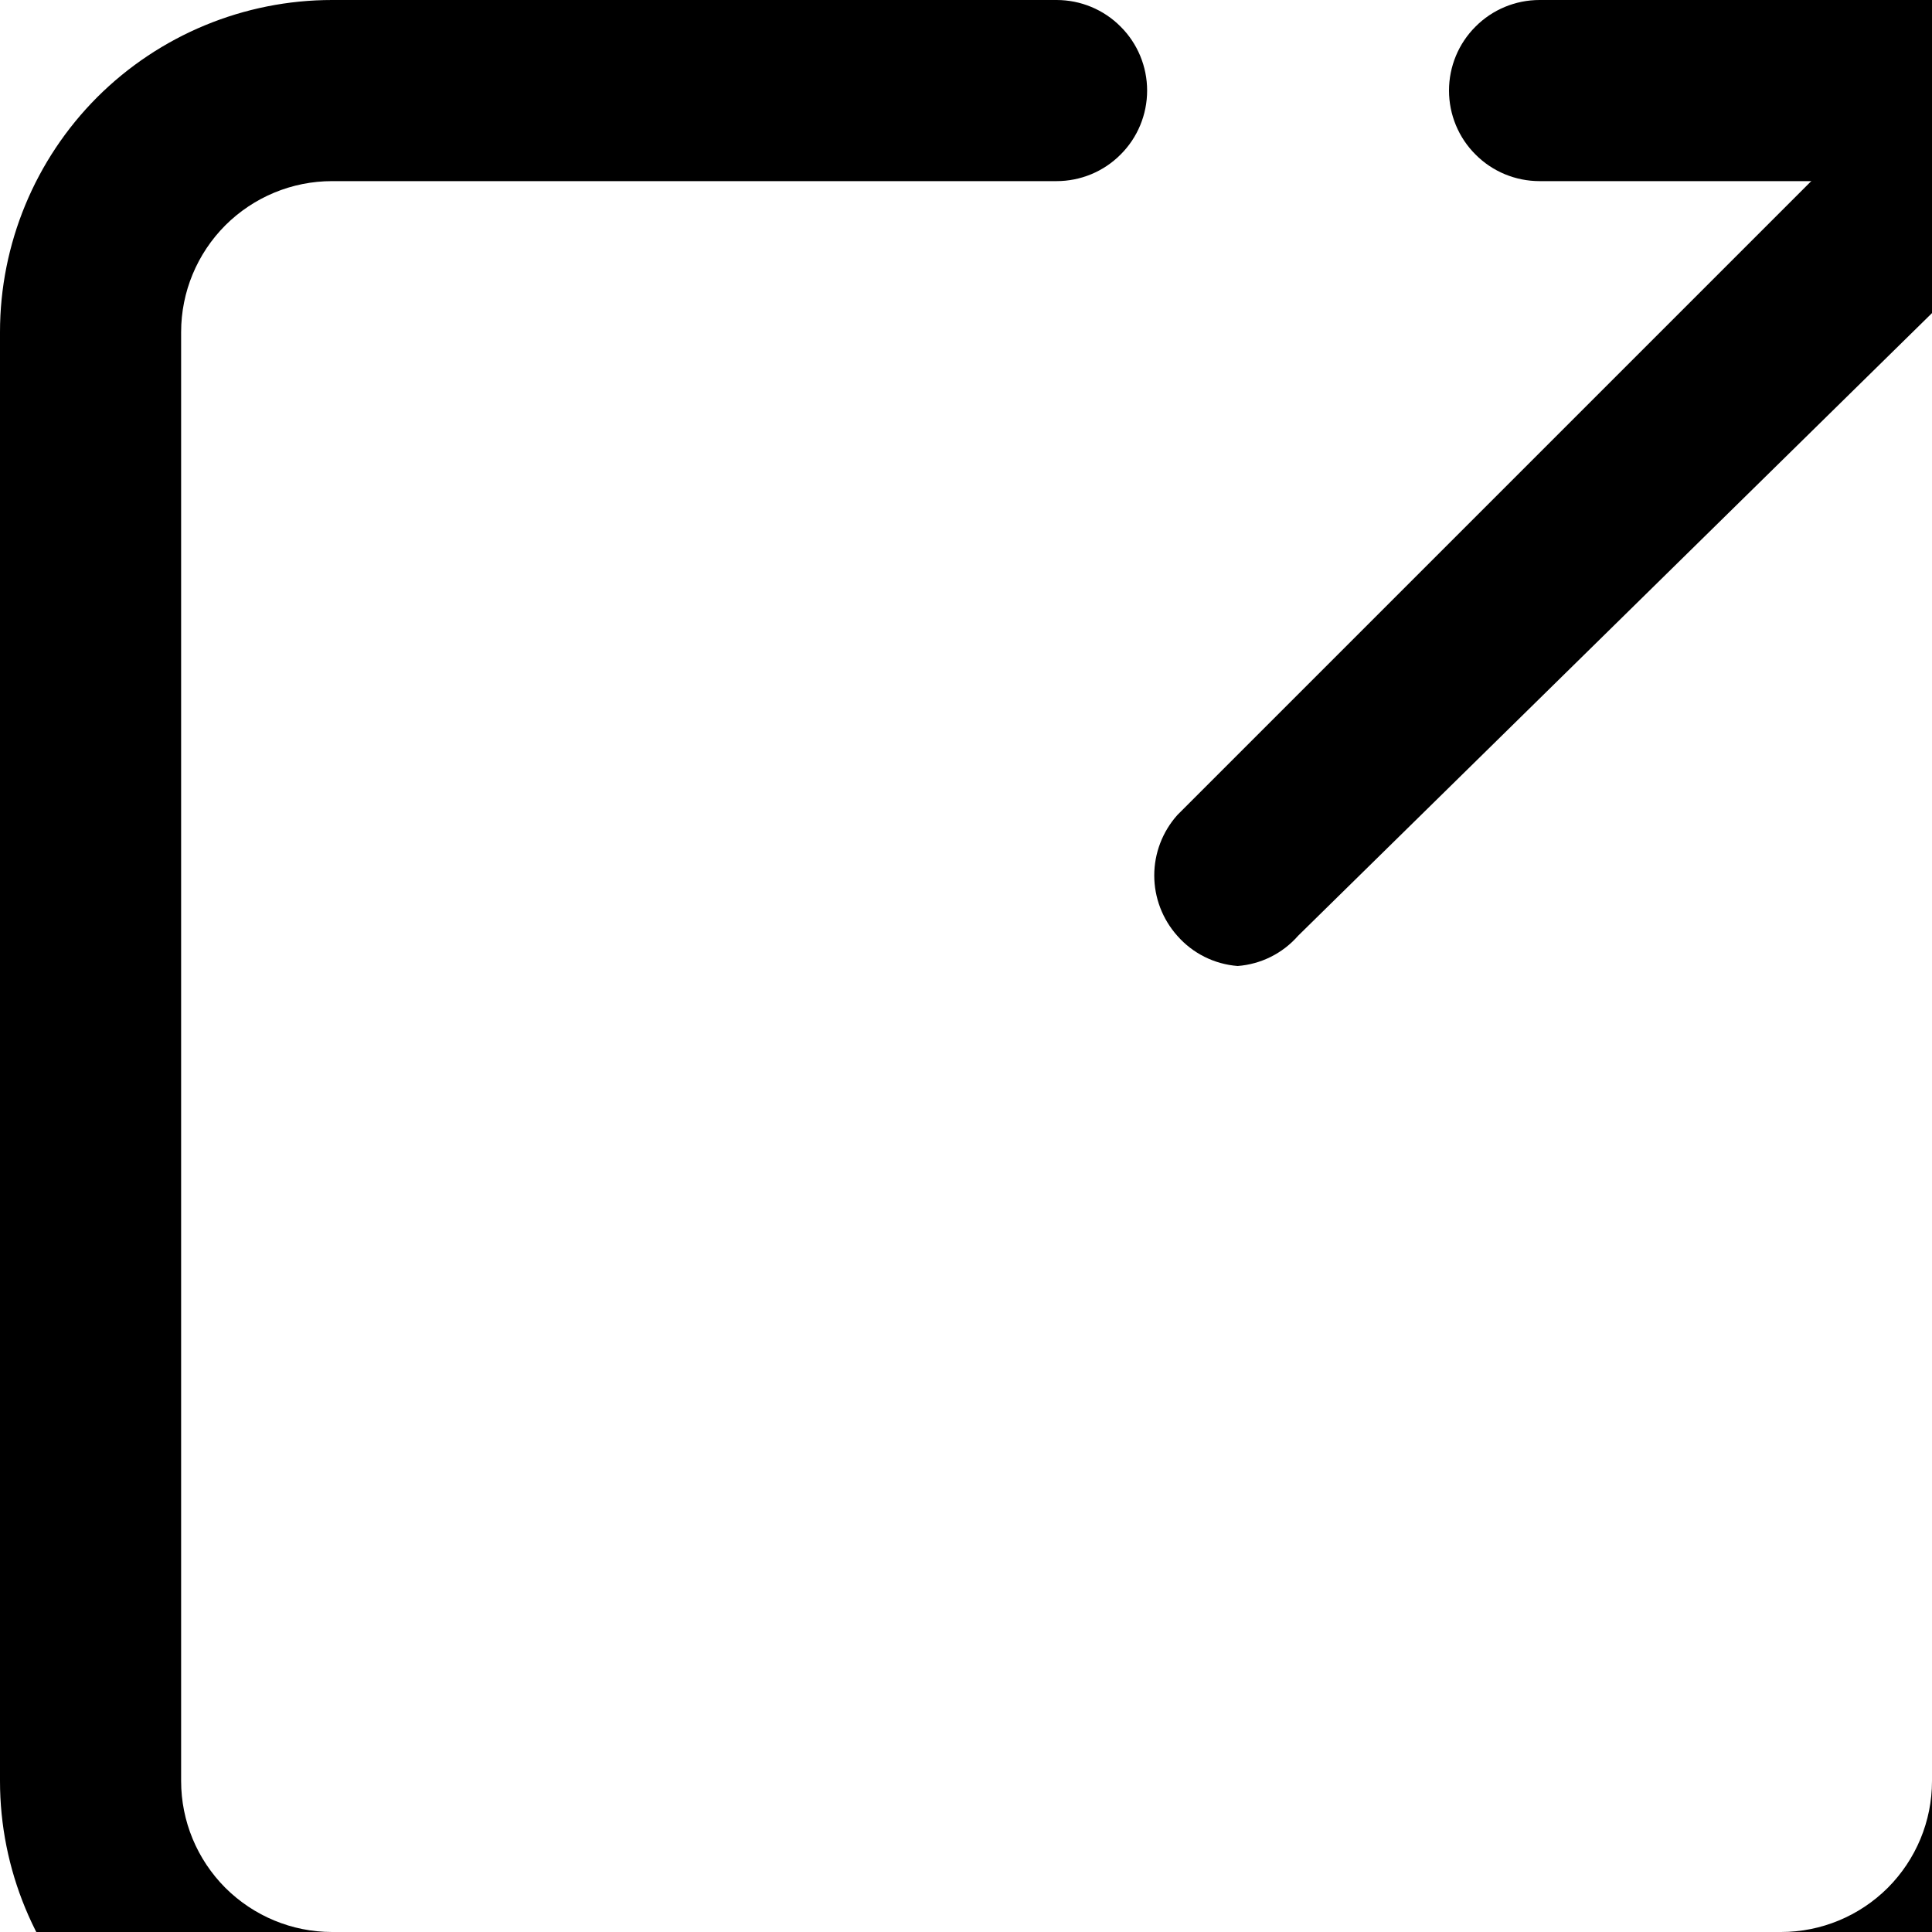
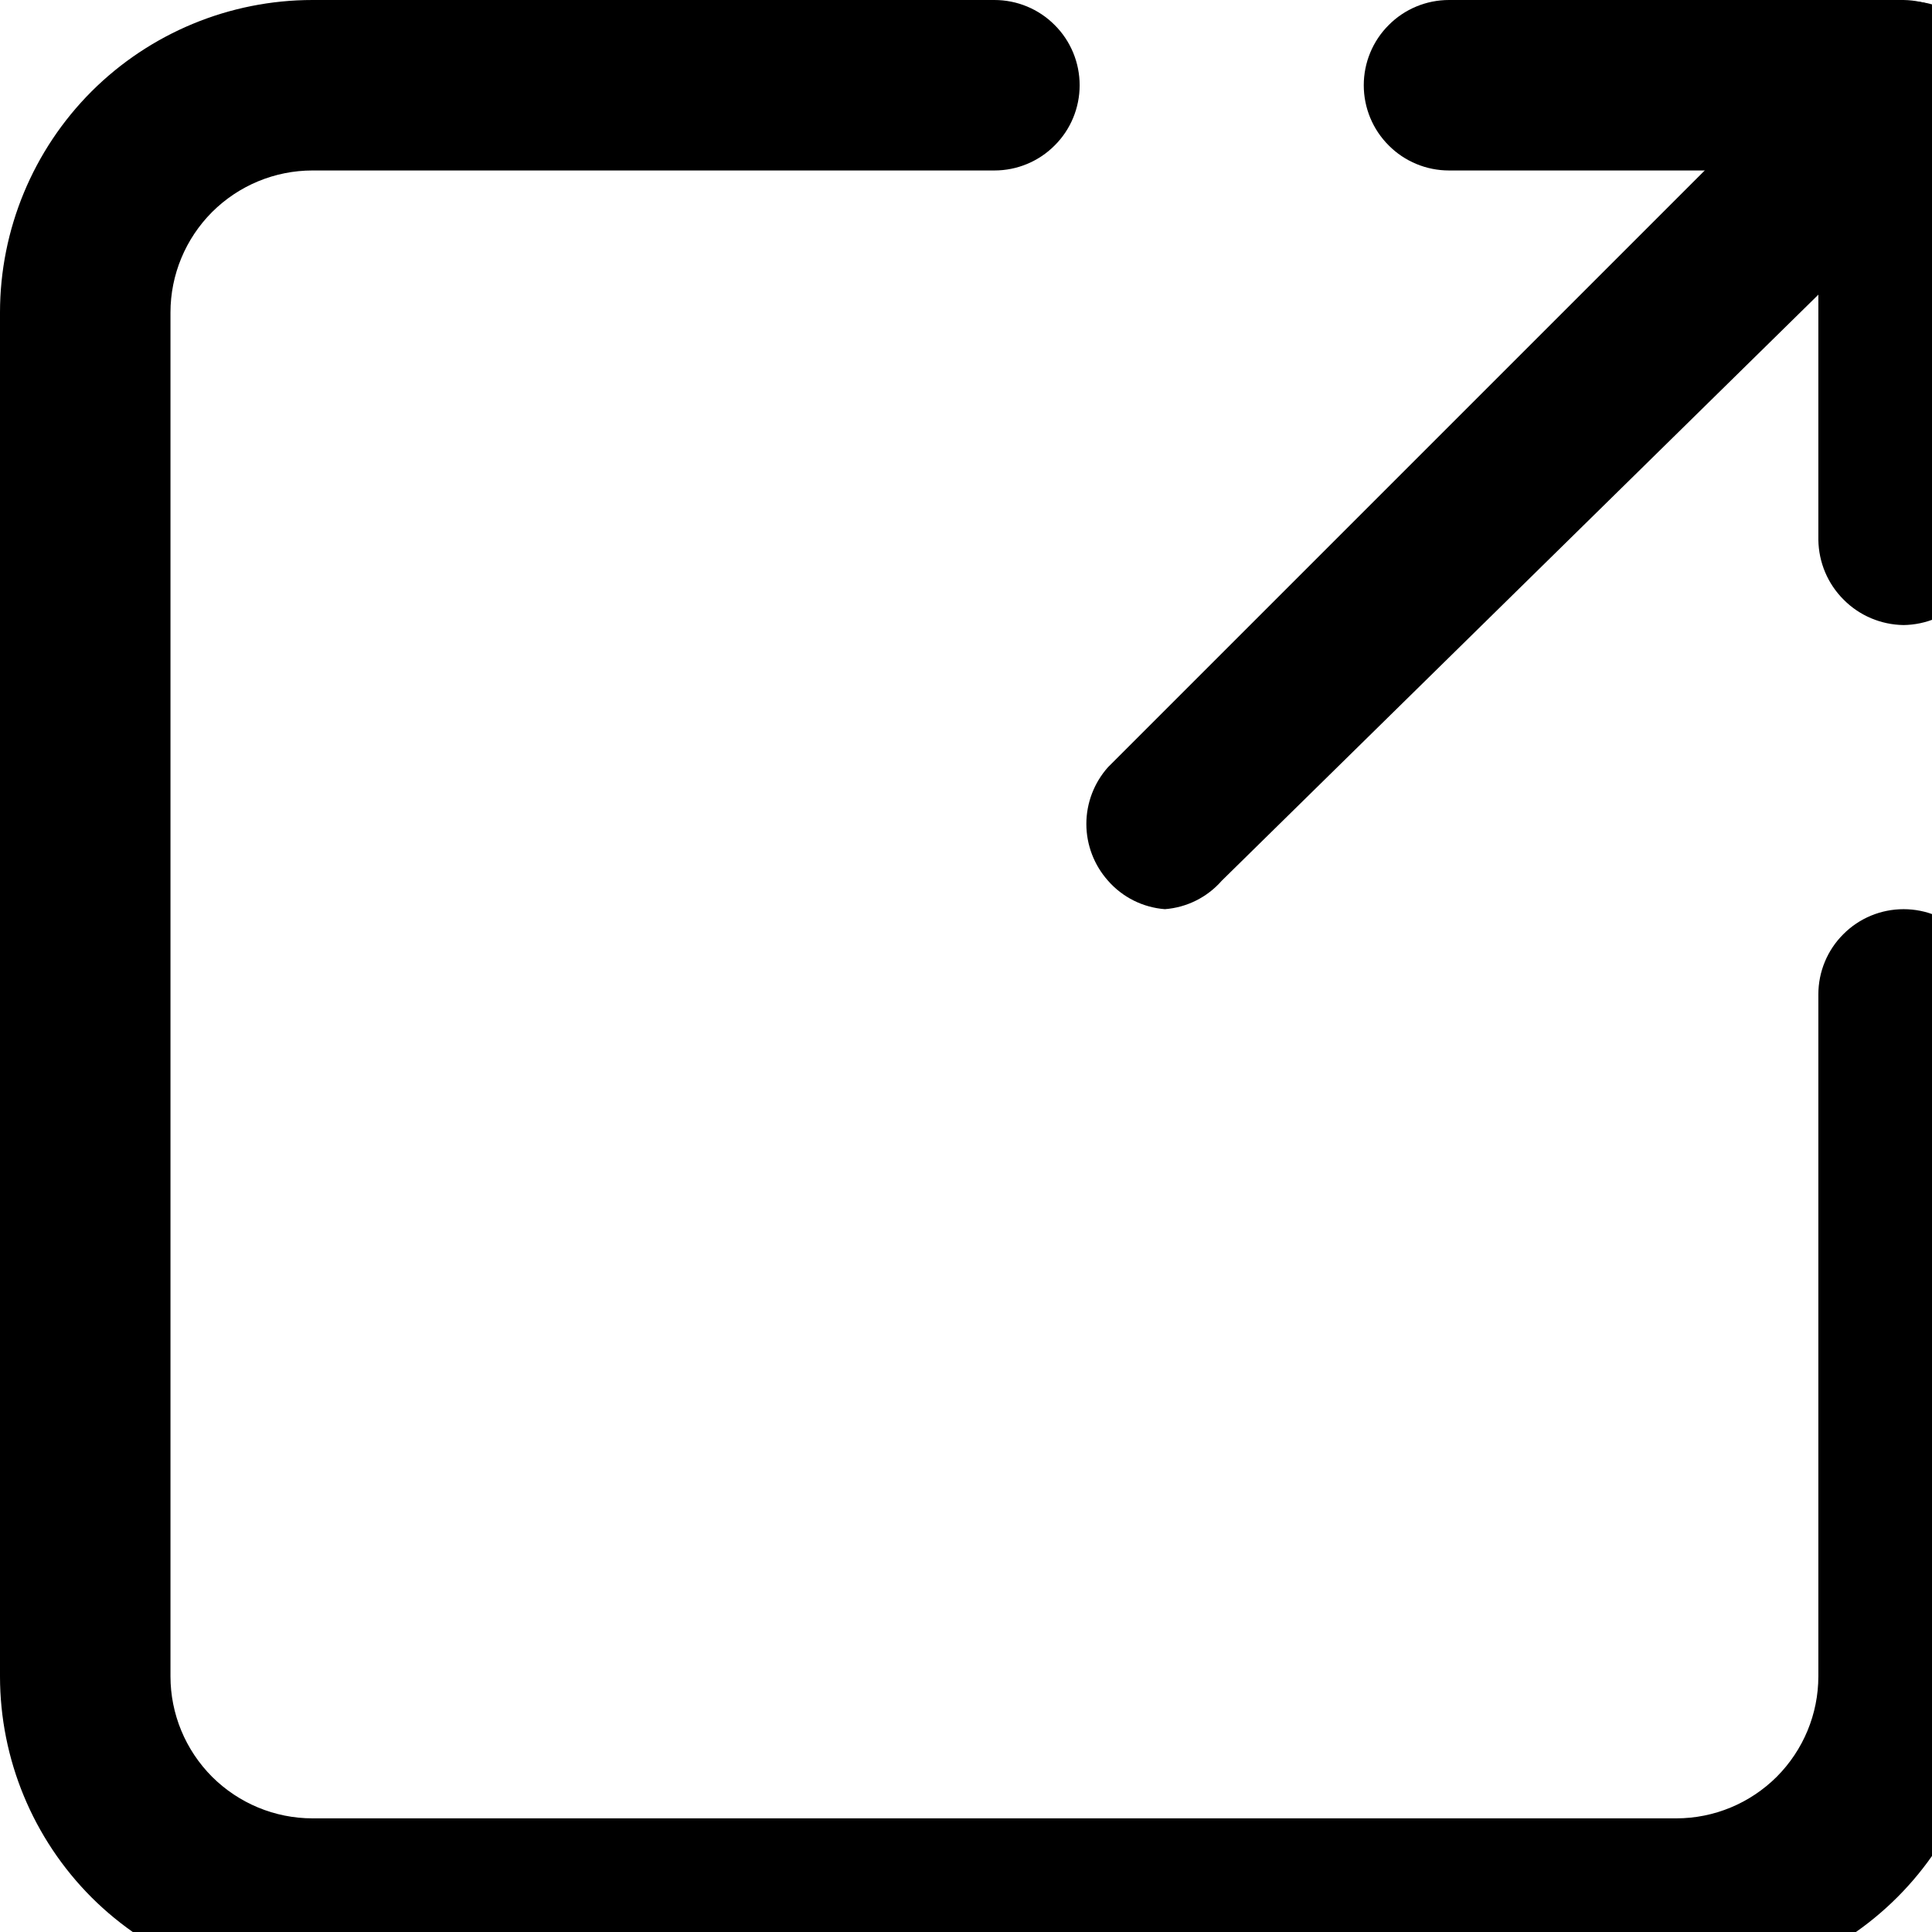
- <svg xmlns="http://www.w3.org/2000/svg" width="16" height="16" viewBox="0 0 16 16" fill="none" version="1.1">
+ <svg xmlns="http://www.w3.org/2000/svg" width="16" height="16" viewBox="0 0 17 17" fill="none" version="1.1">
  <path d="m 14.75,17.5 h -12 C 2.021,17.5 1.321,17.21 0.805,16.695 0.29,16.179 0,15.479 0,14.75 v -12 C 0,2.021 0.29,1.321 0.805,0.805 1.321,0.29 2.021,0 2.75,0 h 6 C 8.949,0 9.14,0.079 9.28,0.22 9.421,0.36 9.5,0.551 9.5,0.75 9.5,0.949 9.421,1.14 9.28,1.28 9.14,1.421 8.949,1.5 8.75,1.5 h -6 C 2.418,1.5 2.101,1.632 1.866,1.866 1.632,2.101 1.5,2.418 1.5,2.75 v 12 c 0,0.332 0.132,0.649 0.366,0.884 C 2.101,15.868 2.418,16 2.75,16 h 12 c 0.332,0 0.649,-0.132 0.884,-0.366 C 15.868,15.399 16,15.082 16,14.75 v -6 C 16,8.551 16.079,8.36 16.22,8.22 16.36,8.079 16.551,8 16.75,8 16.949,8 17.14,8.079 17.28,8.22 17.421,8.36 17.5,8.551 17.5,8.75 v 6 c 0,0.729 -0.29,1.429 -0.805,1.944 C 16.179,17.21 15.479,17.5 14.75,17.5 Z" fill="currentColor" />
  <path d="M 16.75,5.5 C 16.552,5.497 16.363,5.418 16.223,5.277 16.082,5.137 16.003,4.948 16,4.75 V 1.5 H 12.75 C 12.551,1.5 12.36,1.421 12.22,1.28 12.079,1.14 12,0.949 12,0.75 12,0.551 12.079,0.36 12.22,0.22 12.36,0.079 12.551,0 12.75,0 h 4 c 0.198,0.003 0.387,0.082 0.527,0.223 0.14,0.14 0.22,0.329 0.223,0.527 v 4 C 17.497,4.948 17.418,5.137 17.277,5.277 17.137,5.418 16.948,5.497 16.75,5.5 Z" fill="currentColor" />
  <path d="M 10.25,8 C 10.057,7.985 9.878,7.896 9.75,7.75 9.627,7.612 9.559,7.434 9.559,7.25 9.559,7.066 9.627,6.888 9.75,6.75 l 6.5,-6.5 c 0.069,-0.074 0.151,-0.133 0.243,-0.174 0.092,-0.041 0.191,-0.063 0.292,-0.065 0.101,-0.002 0.201,0.017 0.294,0.054 0.093,0.038 0.178,0.094 0.249,0.165 0.071,0.071 0.127,0.156 0.165,0.249 0.038,0.093 0.056,0.193 0.054,0.294 -0.002,0.101 -0.024,0.2 -0.065,0.292 -0.041,0.092 -0.1,0.175 -0.174,0.243 L 10.75,7.75 C 10.622,7.896 10.443,7.985 10.25,8 Z" fill="currentColor" />
</svg>
